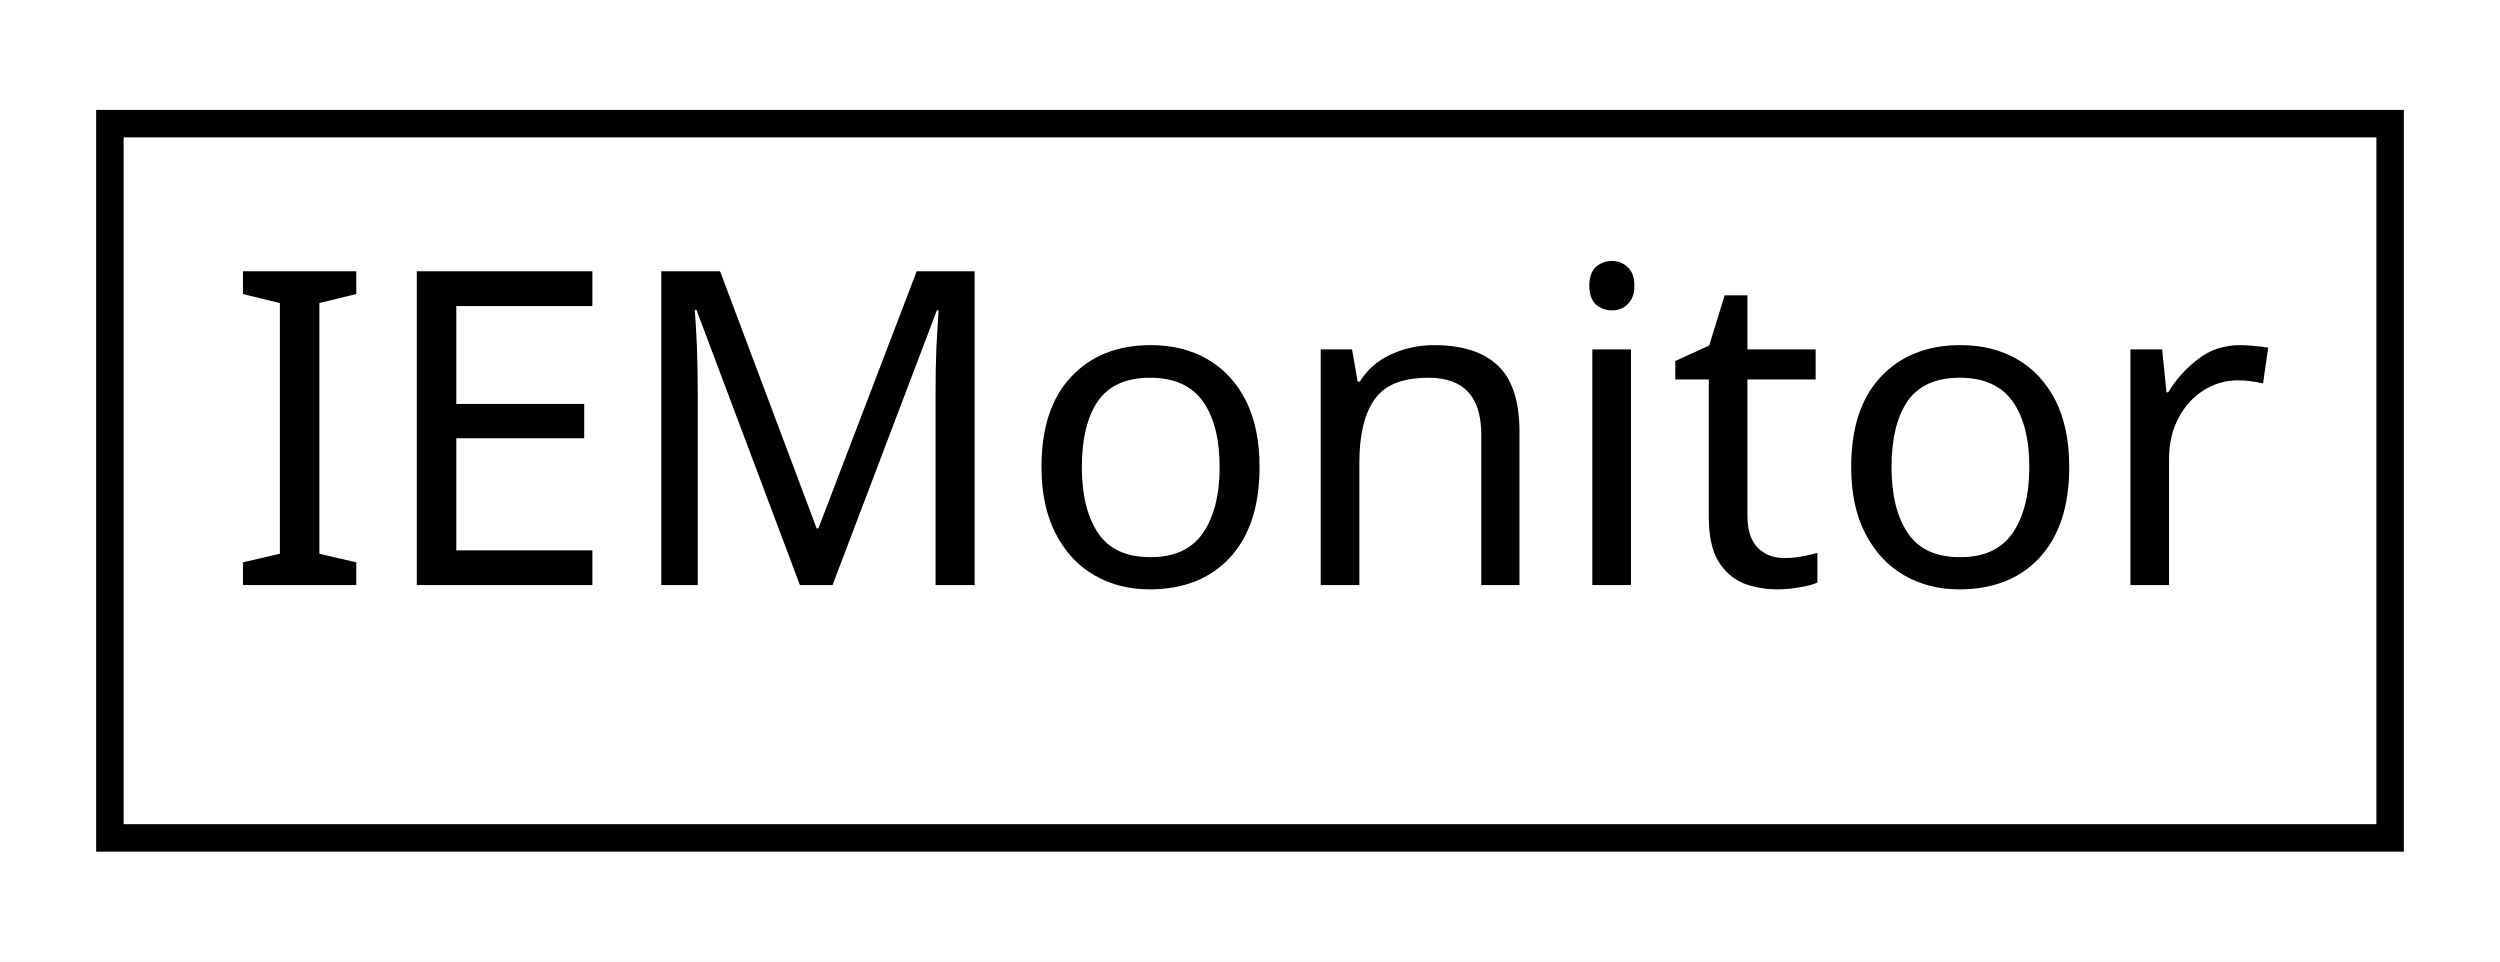
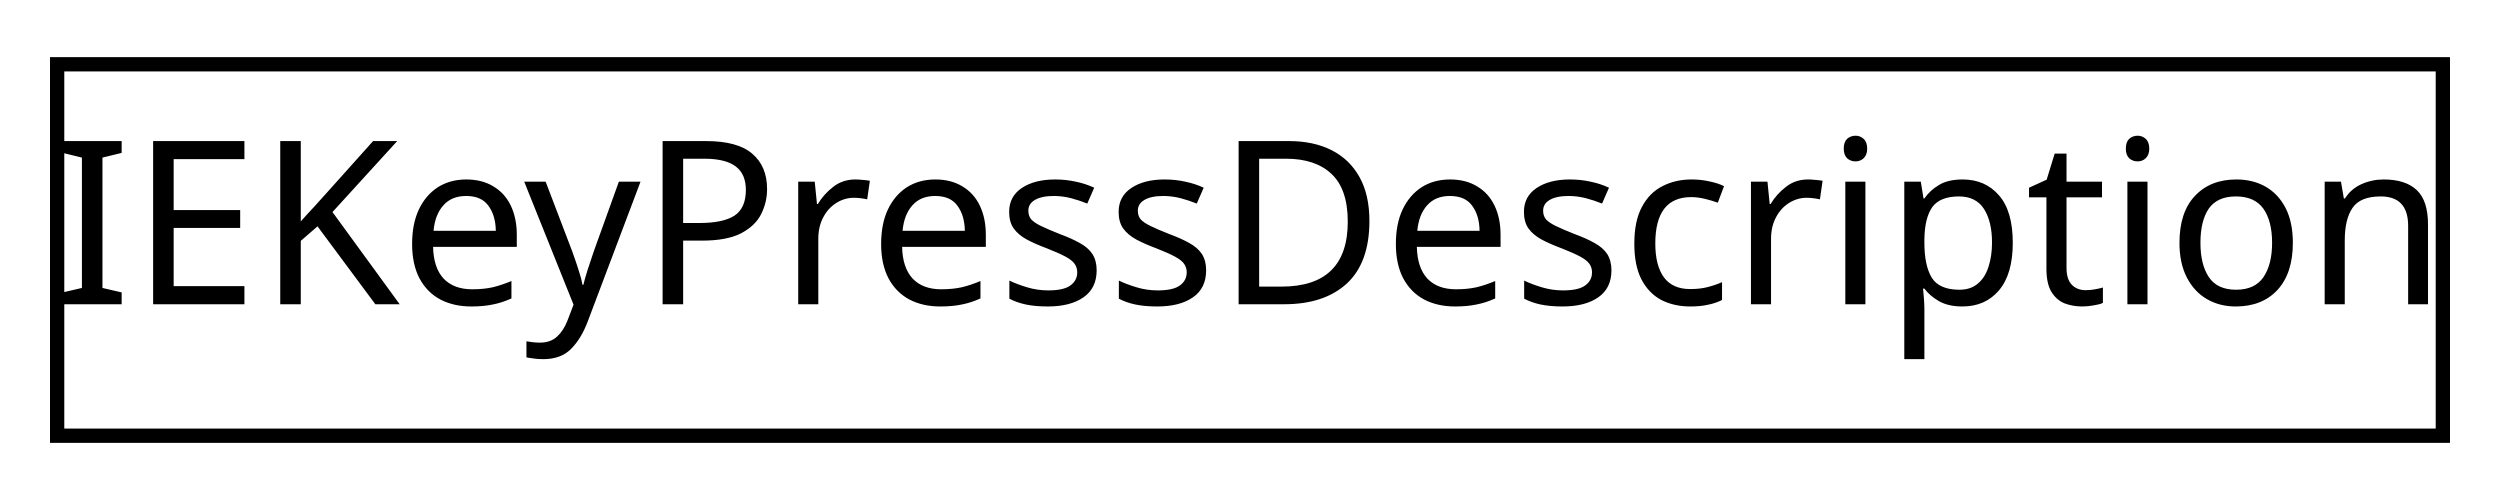
- <svg xmlns="http://www.w3.org/2000/svg" xmlns:xlink="http://www.w3.org/1999/xlink" width="91pt" height="35pt" viewBox="0.00 0.00 91.00 35.00">
+ <svg xmlns="http://www.w3.org/2000/svg" xmlns:xlink="http://www.w3.org/1999/xlink" width="175pt" height="35pt" viewBox="0.00 0.00 175.00 35.00">
  <g id="graph0" class="graph" transform="scale(1 1) rotate(0) translate(4 31)">
-     <polygon fill="white" stroke="transparent" points="-4,4 -4,-31 87,-31 87,4 -4,4" />
+     <polygon fill="white" stroke="transparent" points="-4,4 -4,-31 171,-31 171,4 -4,4" />
    <g id="node1" class="node">
      <g id="a_node1">
-         <a xlink:href="class_i_e_monitor.html" target="_top" xlink:title=" ">
-           <polygon fill="white" stroke="black" points="0,-0.5 0,-26.5 83,-26.5 83,-0.5 0,-0.5" />
-           <text text-anchor="middle" x="41.5" y="-9.7" font-family="Source Sans Pro" font-size="16.00">IEMonitor</text>
+         <a xlink:href="struct_i_e_key_press_description.html" target="_top" xlink:title="A class that stores the data related to a key press action.">
+           <polygon fill="white" stroke="black" points="0,-0.5 0,-26.5 167,-26.5 167,-0.5 0,-0.5" />
+           <text text-anchor="middle" x="83.5" y="-9.7" font-family="Source Sans Pro" font-size="16.00">IEKeyPressDescription</text>
        </a>
      </g>
    </g>
  </g>
</svg>
